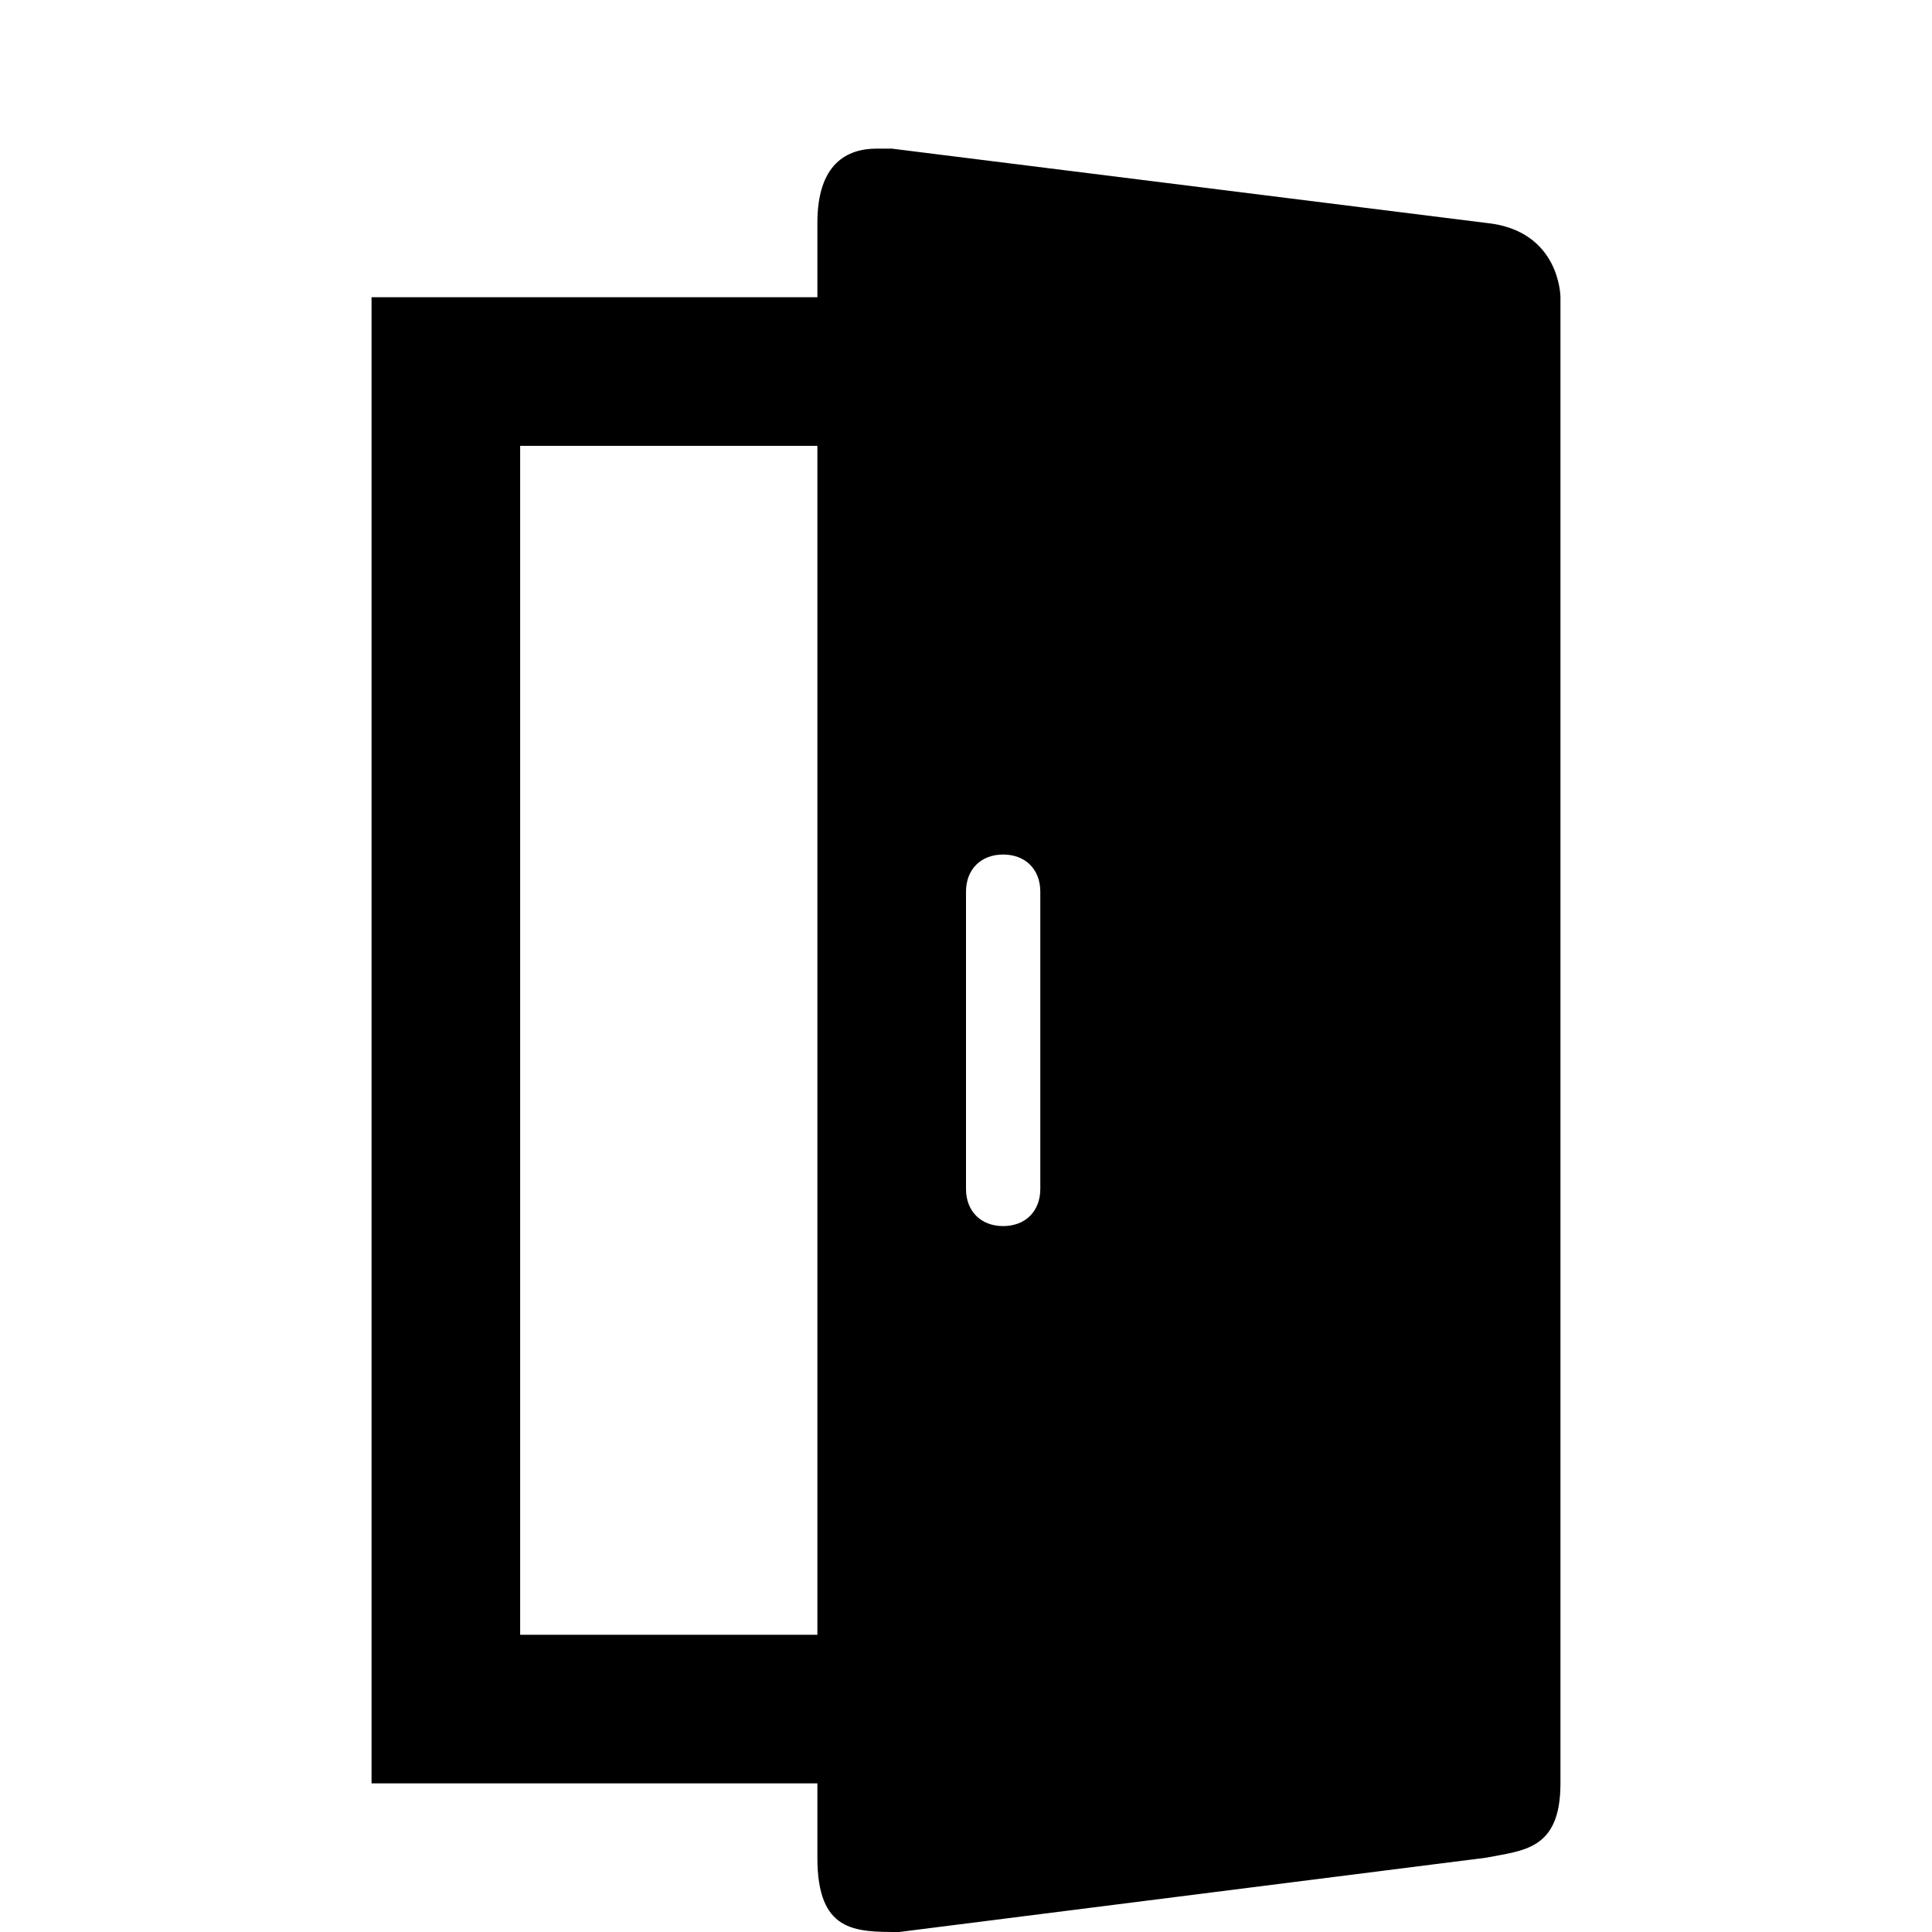
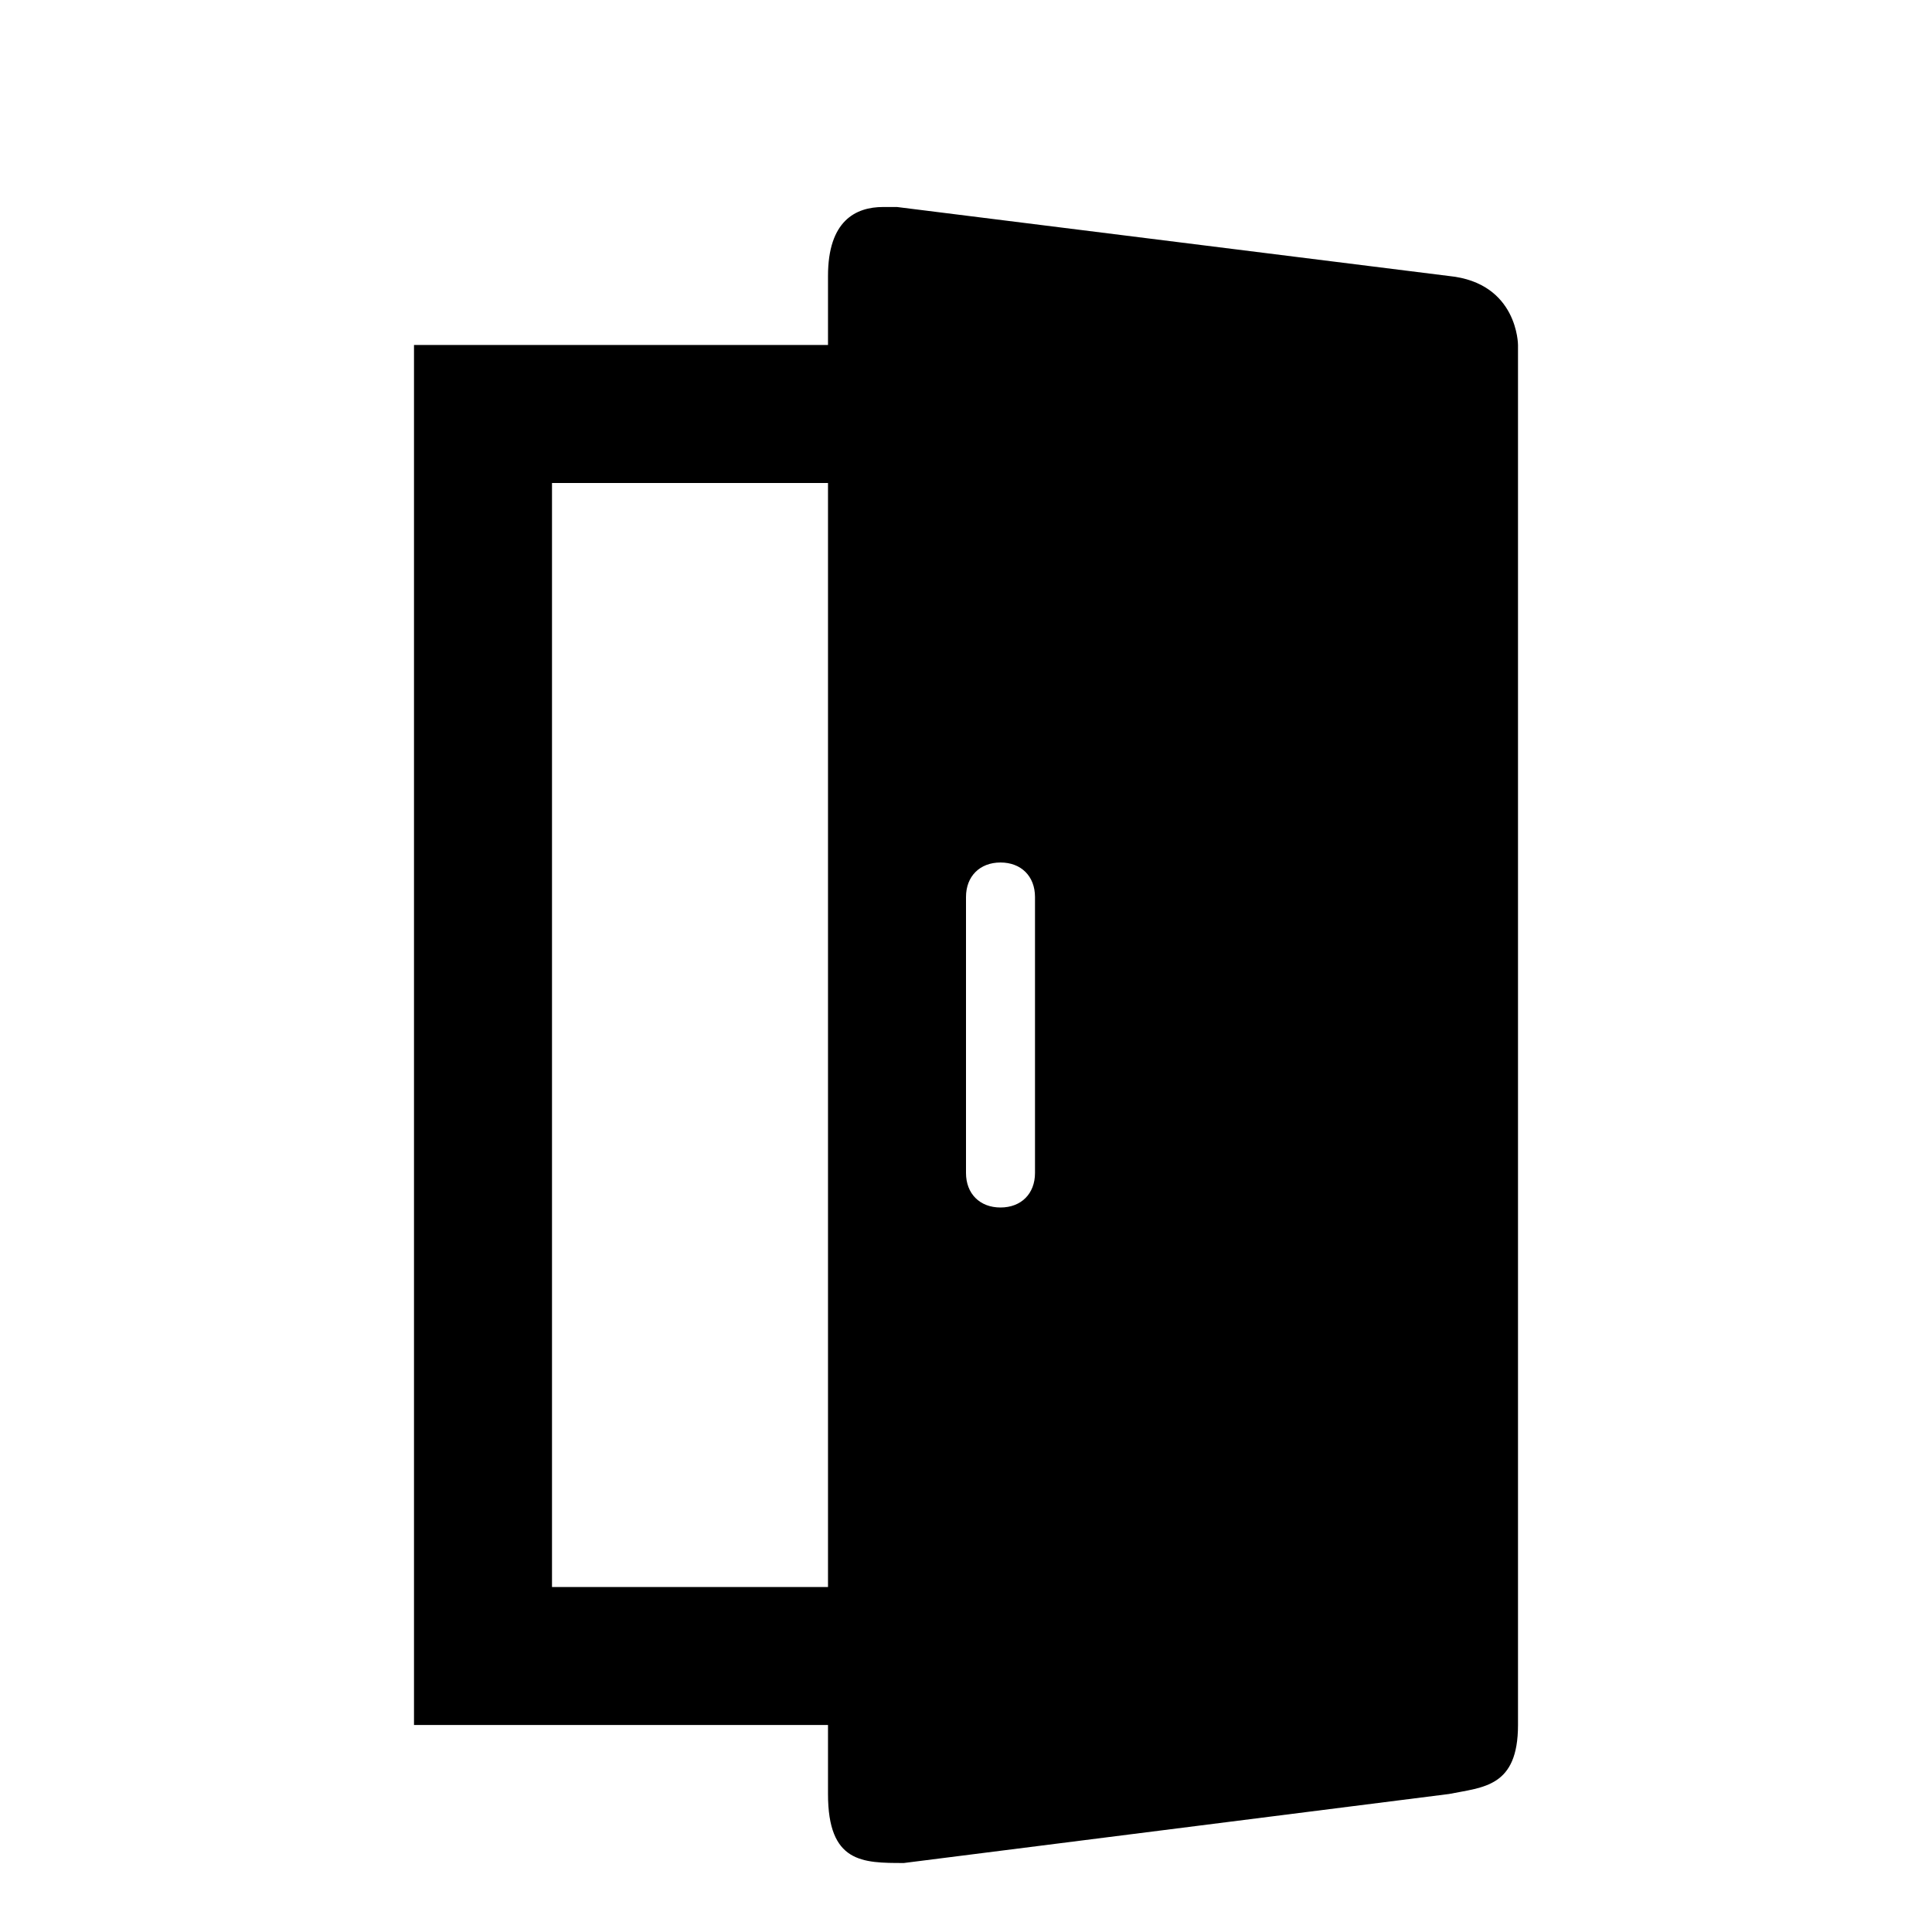
- <svg xmlns="http://www.w3.org/2000/svg" version="1.2" baseProfile="tiny" id="Layer_1" x="0px" y="0px" viewBox="-2 -2 26 26" xml:space="preserve">
+ <svg xmlns="http://www.w3.org/2000/svg" version="1.2" baseProfile="tiny" id="Layer_1" x="0px" y="0px" viewBox="-3 -3 28 28" xml:space="preserve">
  <g>
    <path fill="none" d="M11.5,14.5c0.3,0,0.5-0.2,0.5-0.5v-4c0-0.3-0.2-0.5-0.5-0.5S11,9.7,11,10v4C11,14.3,11.2,14.5,11.5,14.5z" />
    <rect x="5" y="4" fill="none" width="4" height="16" />
    <path fill="#000000" d="M18,23c0.5-0.1,1-0.1,1-1V2c0,0,0-0.9-1-1l-8-1C9.9,0,9.9,0,9.8,0H9.8C9.4,0,9,0.2,9,1v1H3v20h6v1c0,1,0.5,1,1.1,1L18,23z    M11,10c0-0.3,0.2-0.5,0.5-0.5S12,9.7,12,10v4c0,0.3-0.2,0.5-0.5,0.5S11,14.3,11,14V10z M9,20H5V4h4V20z" />
  </g>
</svg>
